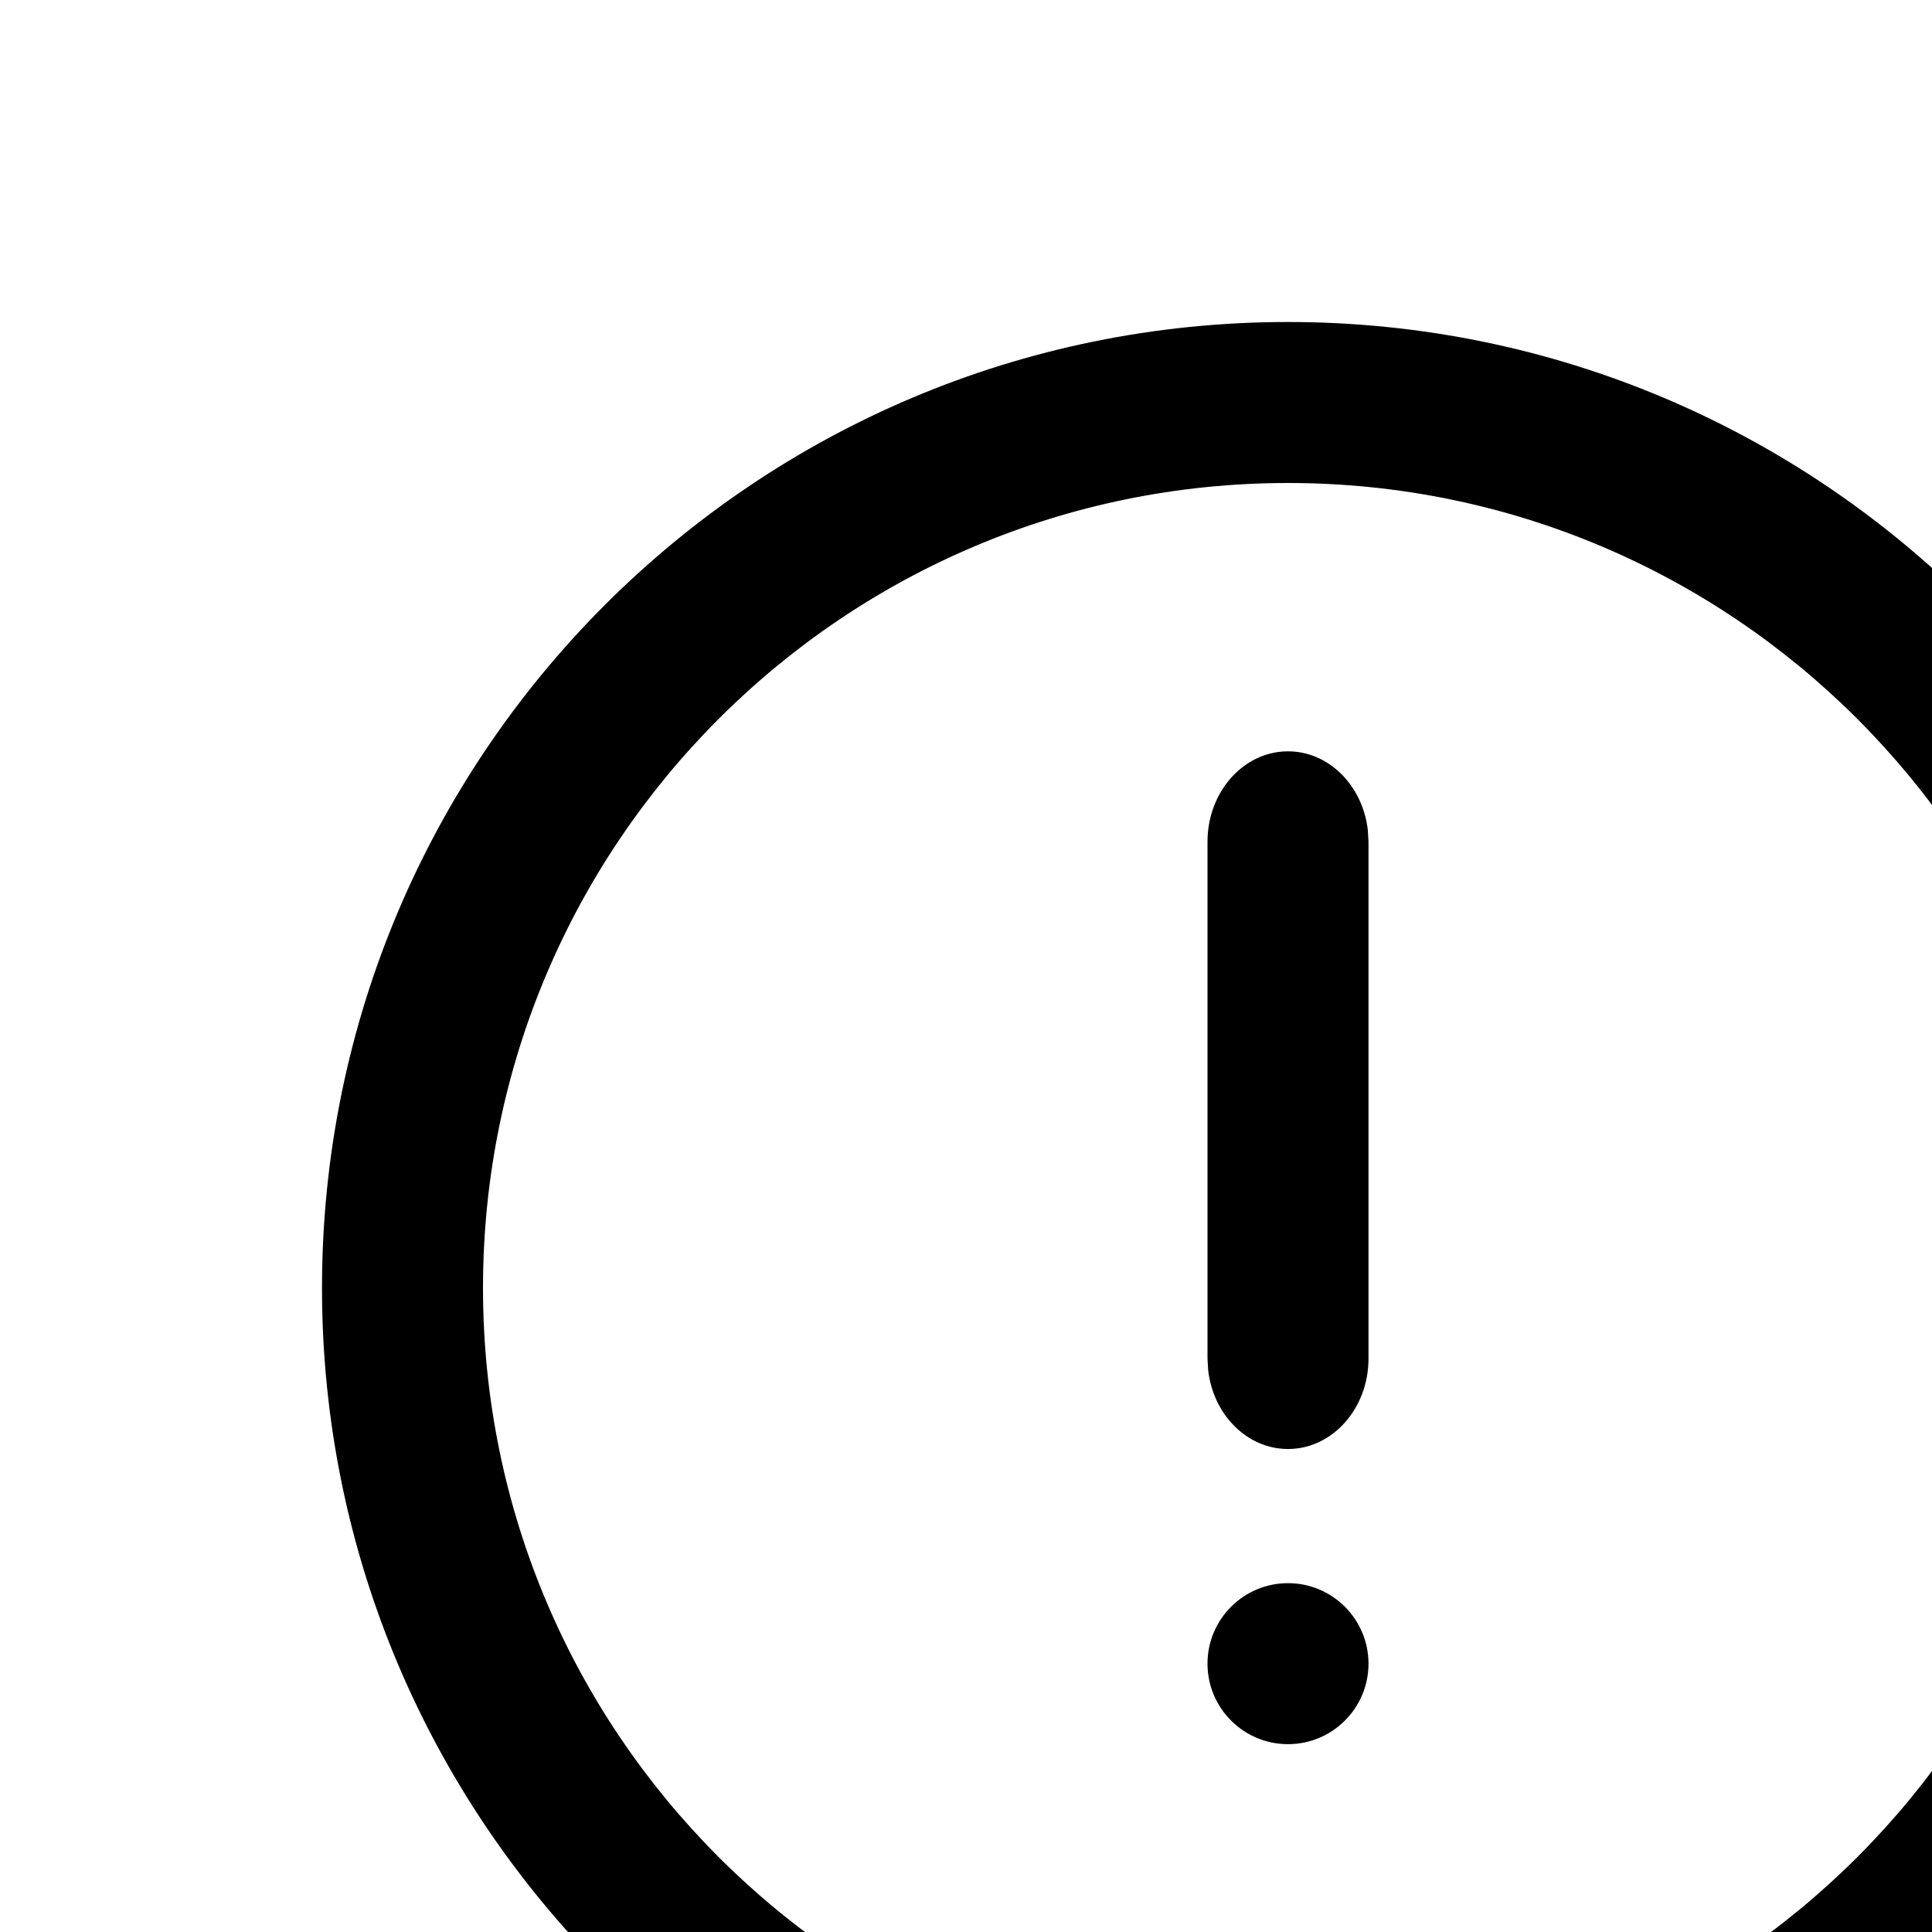
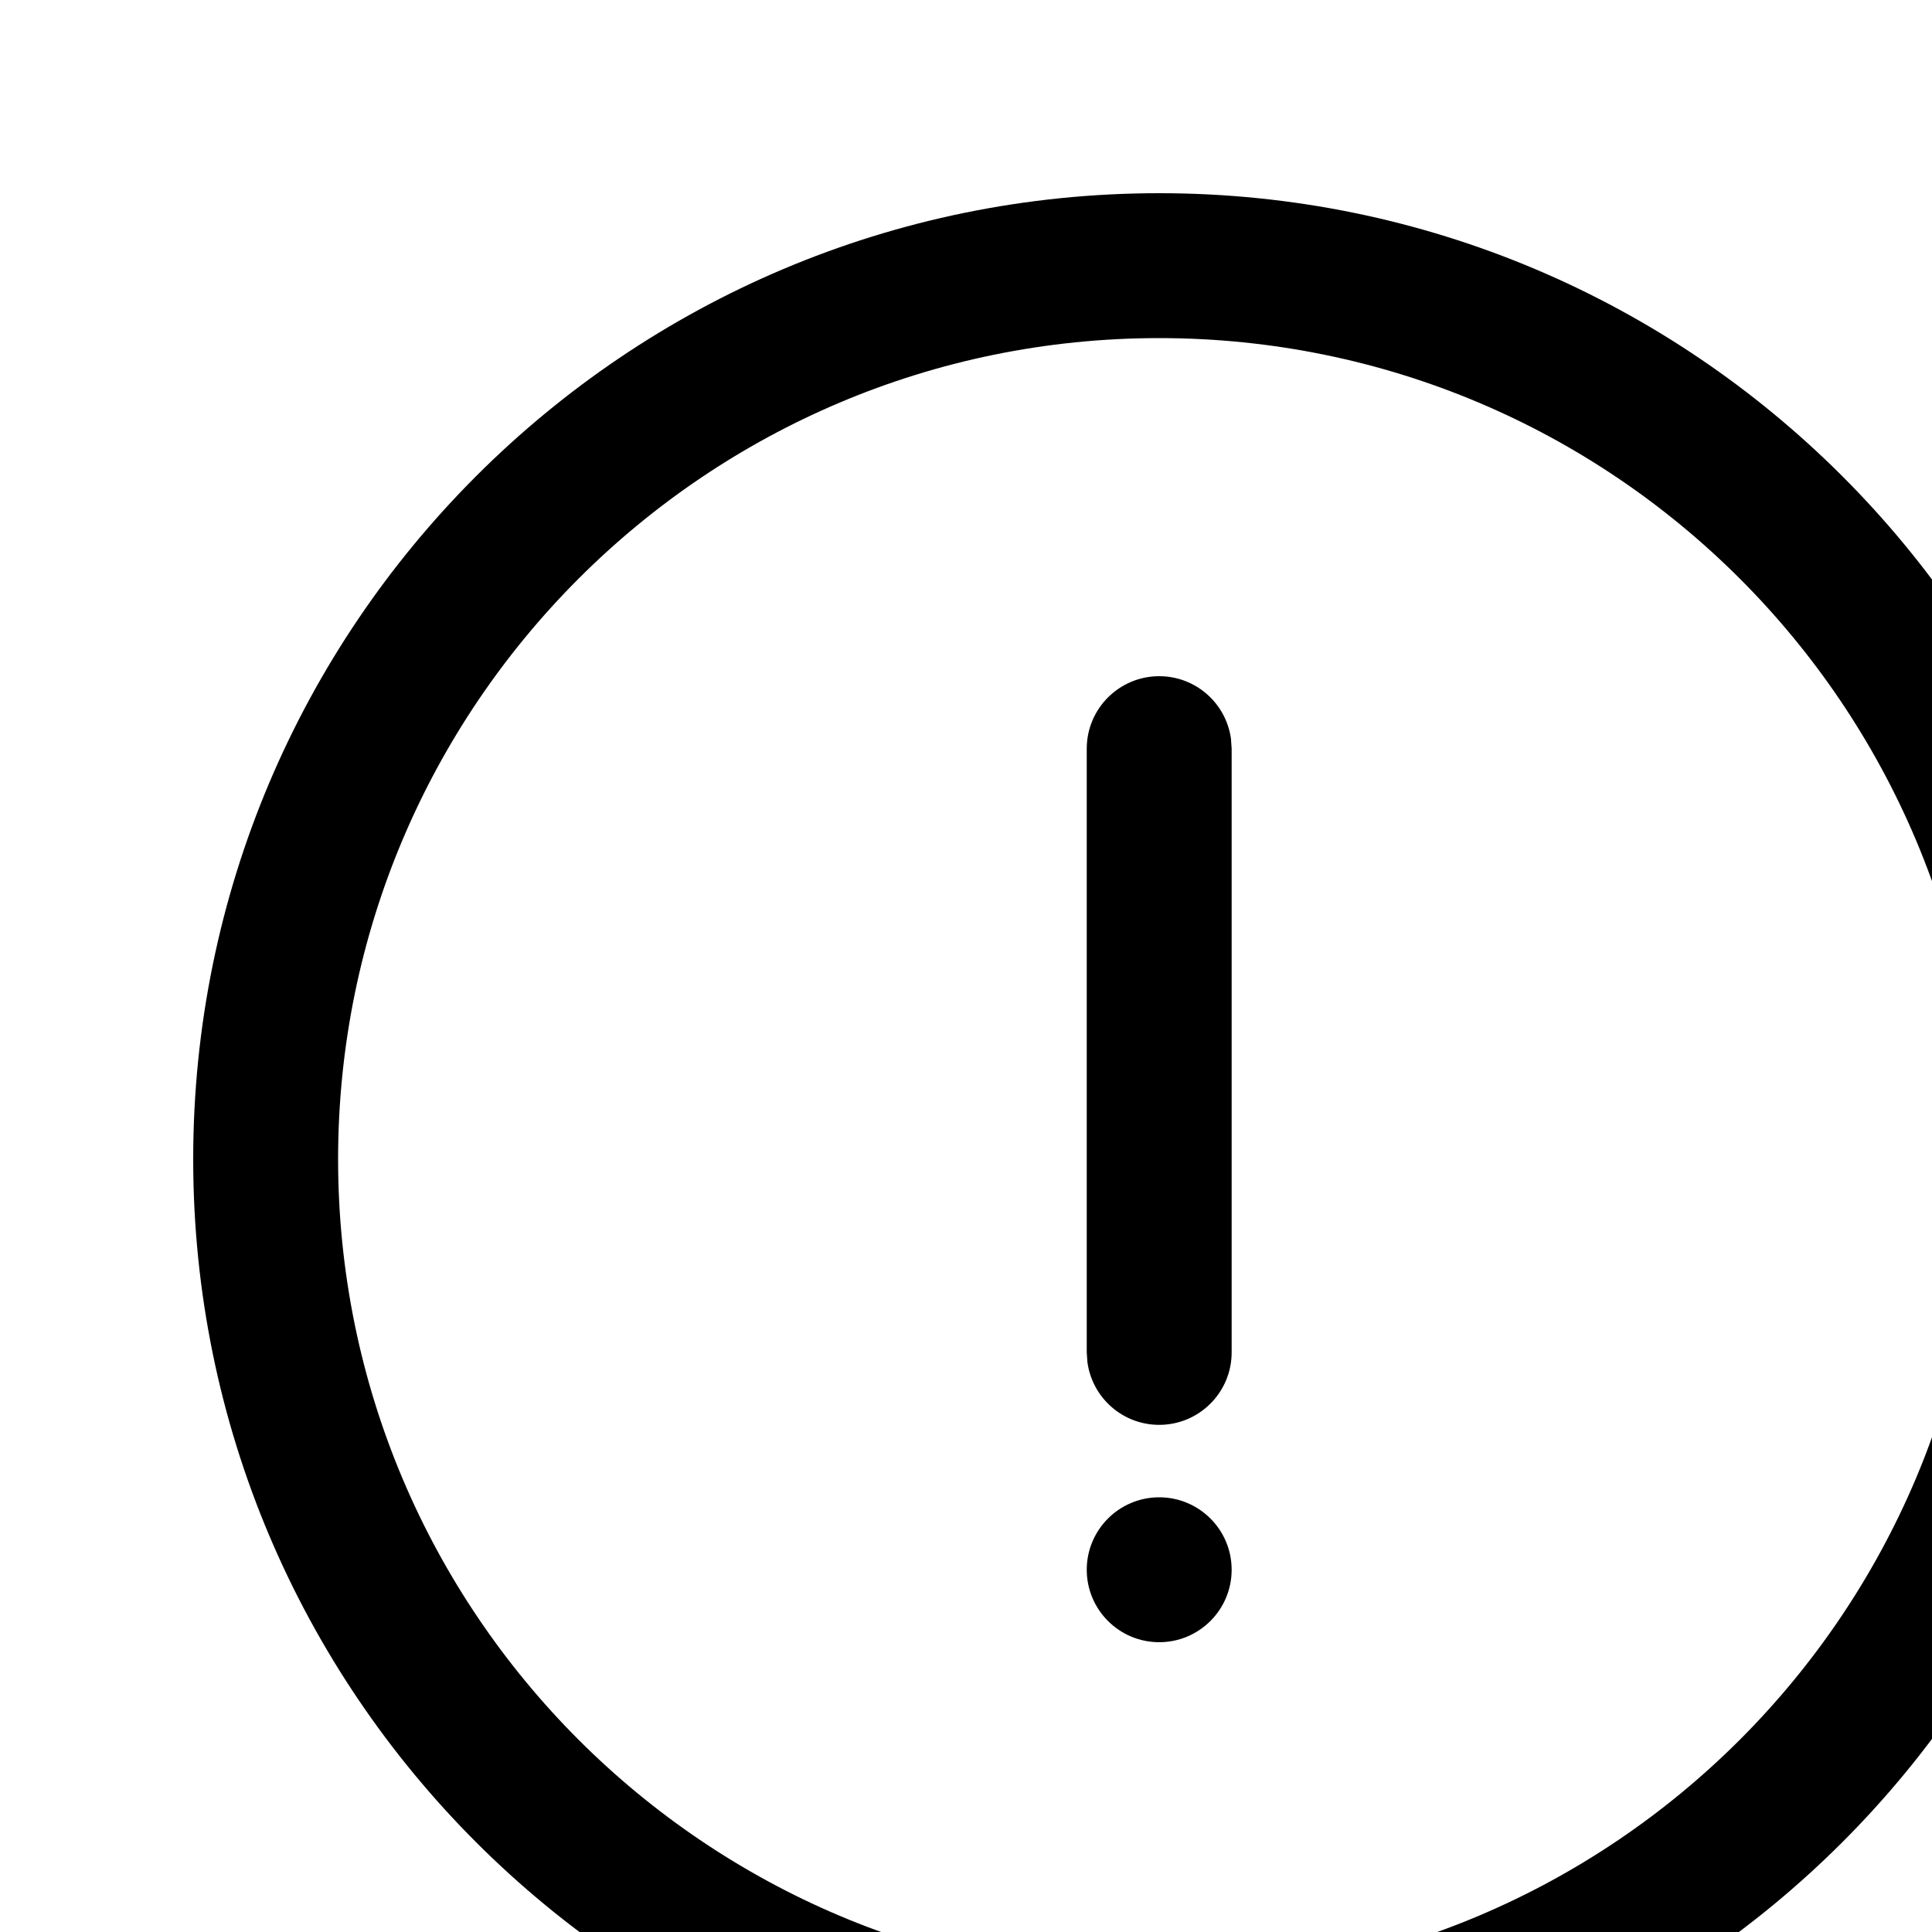
<svg>
  <style />
-   <path d="M12,3 C16.971,3 21,7.029 21,12 C21,16.971 16.971,21 12,21 C7.029,21 3,16.971 3,12 C3,7.029 7.029,3 12,3 Z M12,4.5 C7.858,4.5 4.5,7.858 4.5,12 C4.5,16.142 7.858,19.5 12,19.5 C16.142,19.5 19.5,16.142 19.5,12 C19.5,7.858 16.142,4.5 12,4.5 Z M12,14.75 C12.414,14.75 12.75,15.086 12.75,15.5 C12.75,15.914 12.414,16.25 12,16.25 C11.586,16.25 11.25,15.914 11.25,15.5 C11.25,15.086 11.586,14.75 12,14.75 Z M12,7 C12.382,7 12.698,7.321 12.744,7.737 L12.75,7.843 L12.75,12.657 C12.75,13.123 12.414,13.5 12,13.5 C11.618,13.5 11.302,13.179 11.256,12.763 L11.25,12.657 L11.25,7.843 C11.25,7.377 11.586,7 12,7 Z" />
+   <path fill-rule="evenodd" d="M12,2 C17.523,2 22,6.477 22,12 C22,17.523 17.523,22 12,22 C6.477,22 2,17.523 2,12 C2,6.477 6.477,2 12,2 Z M12,3.5 C7.306,3.5 3.5,7.306 3.5,12 C3.5,16.694 7.306,20.5 12,20.5 C16.694,20.5 20.5,16.694 20.5,12 C20.5,7.306 16.694,3.5 12,3.5 Z M12,15.5 C12.414,15.5 12.75,15.836 12.75,16.25 C12.75,16.664 12.414,17 12,17 C11.586,17 11.25,16.664 11.25,16.25 C11.25,15.836 11.586,15.5 12,15.5 Z M12,7 C12.38,7 12.693,7.282 12.743,7.648 L12.75,7.75 L12.75,14 C12.75,14.414 12.414,14.75 12,14.75 C11.62,14.75 11.307,14.468 11.257,14.102 L11.25,14 L11.25,7.75 C11.25,7.336 11.586,7 12,7 Z" />
</svg>
